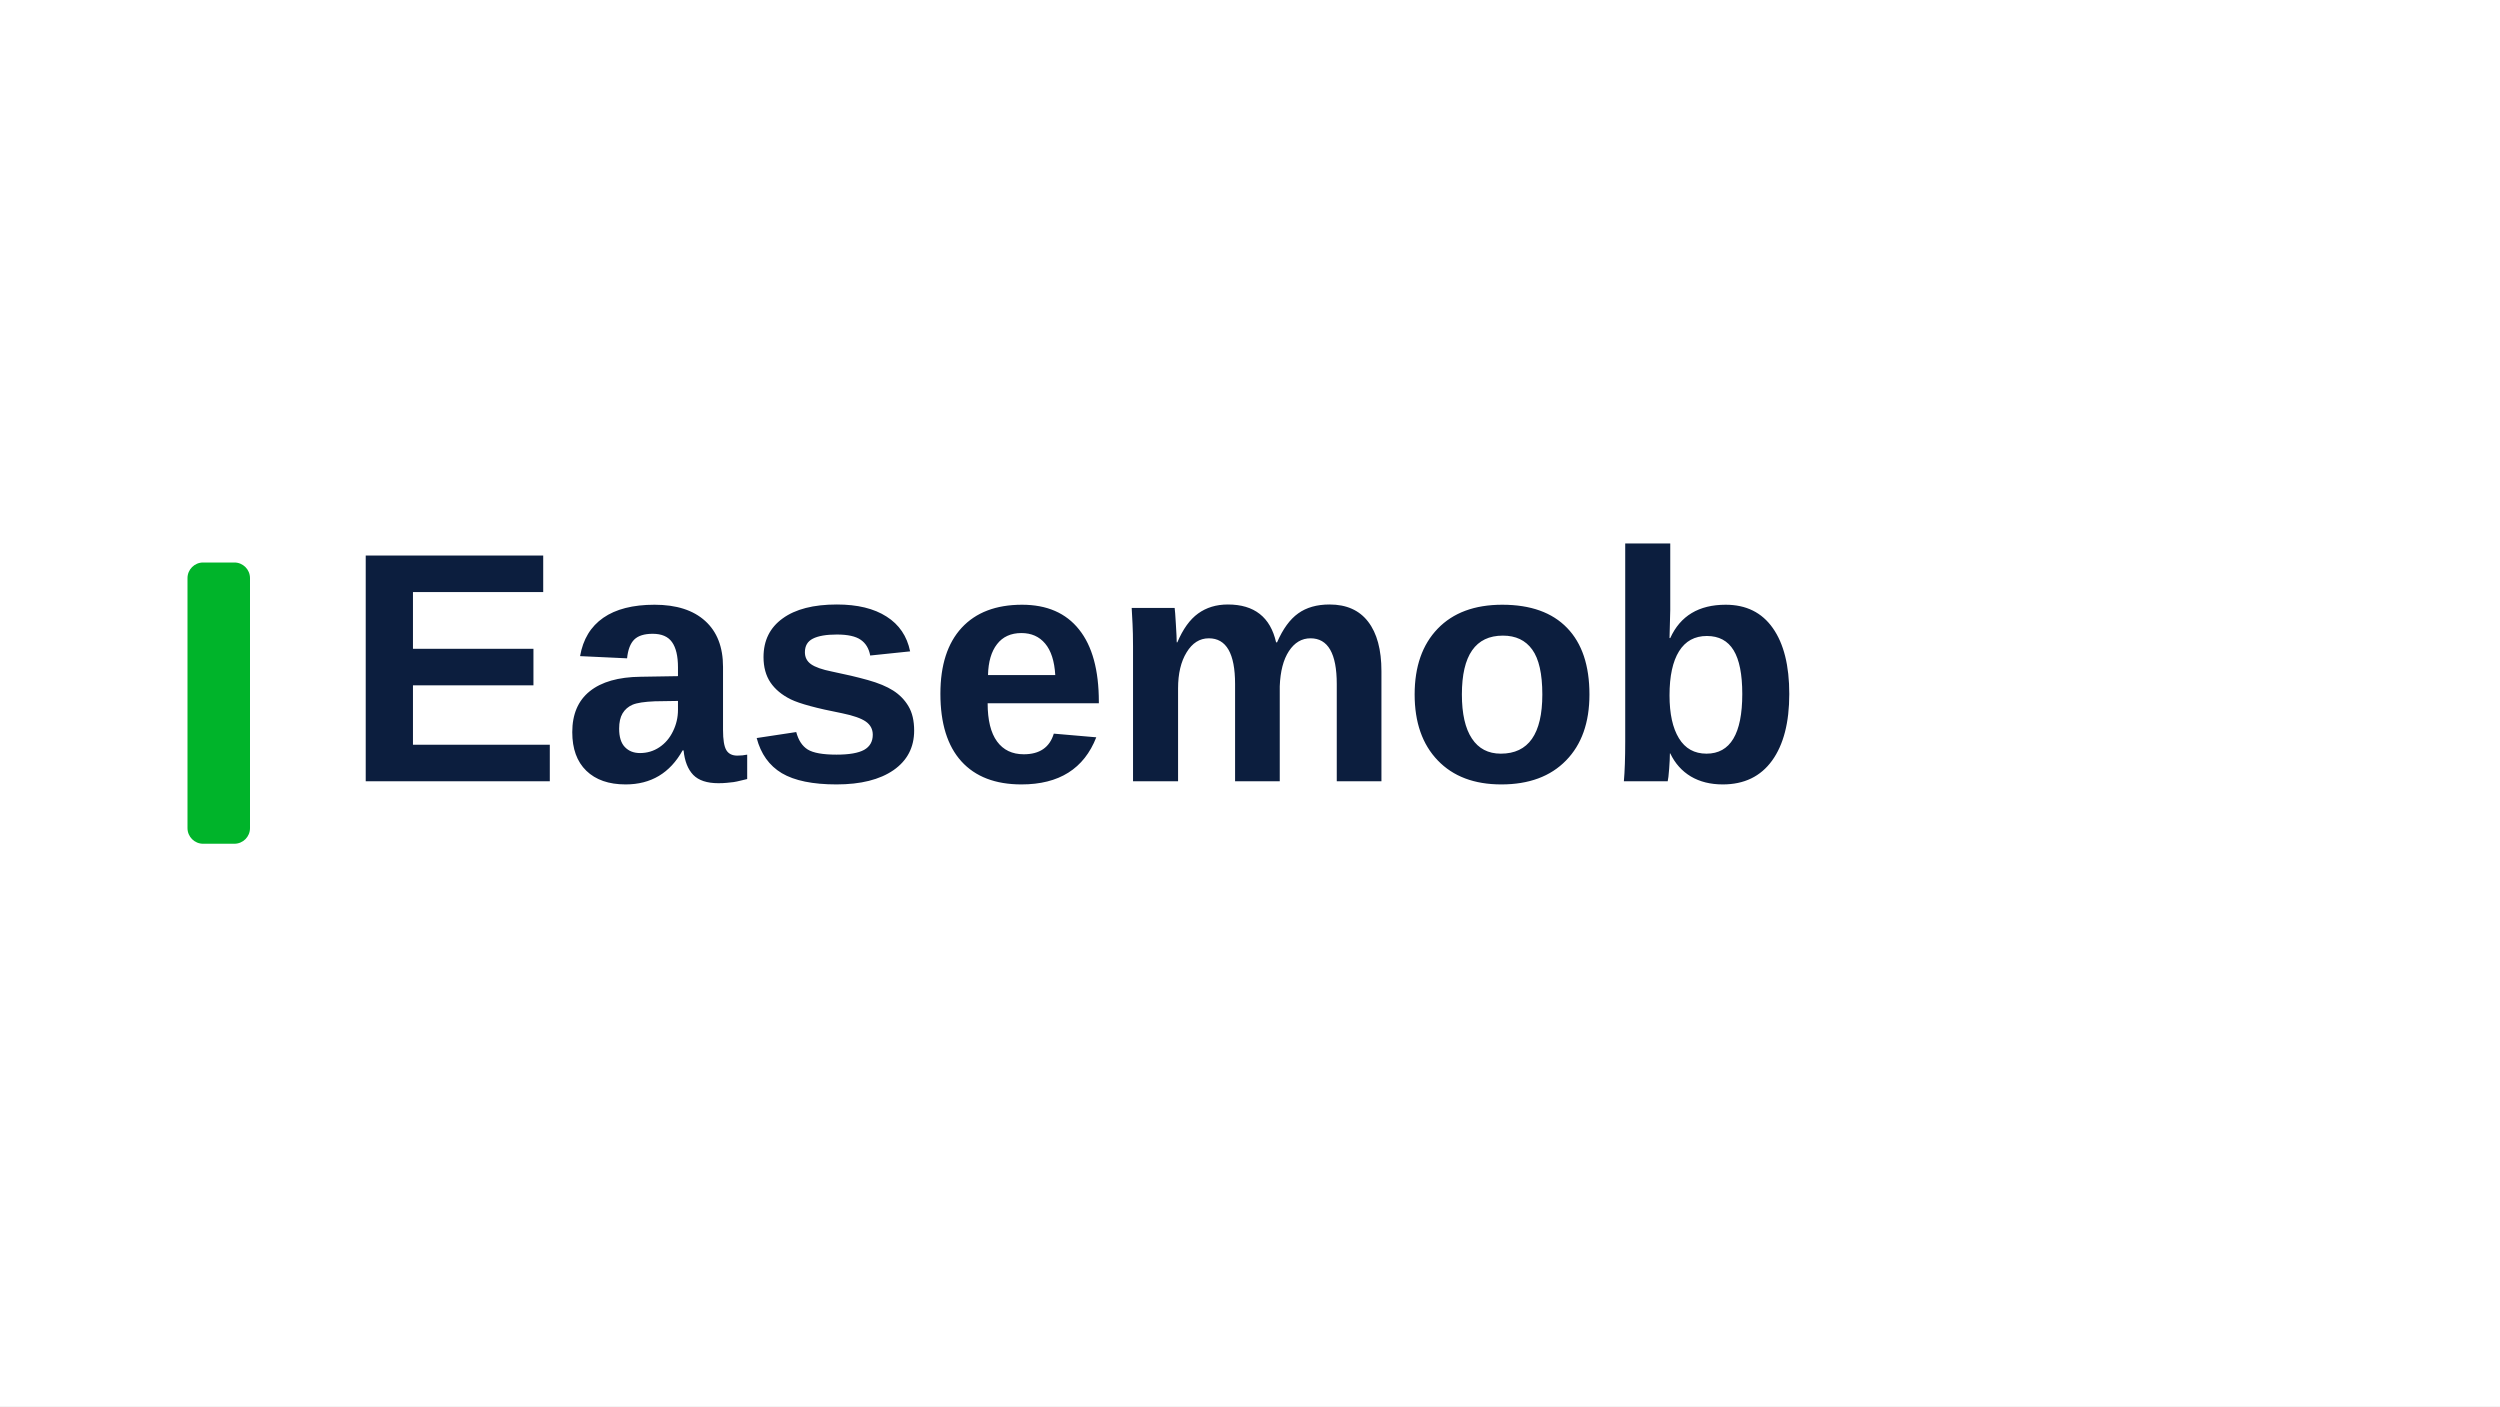
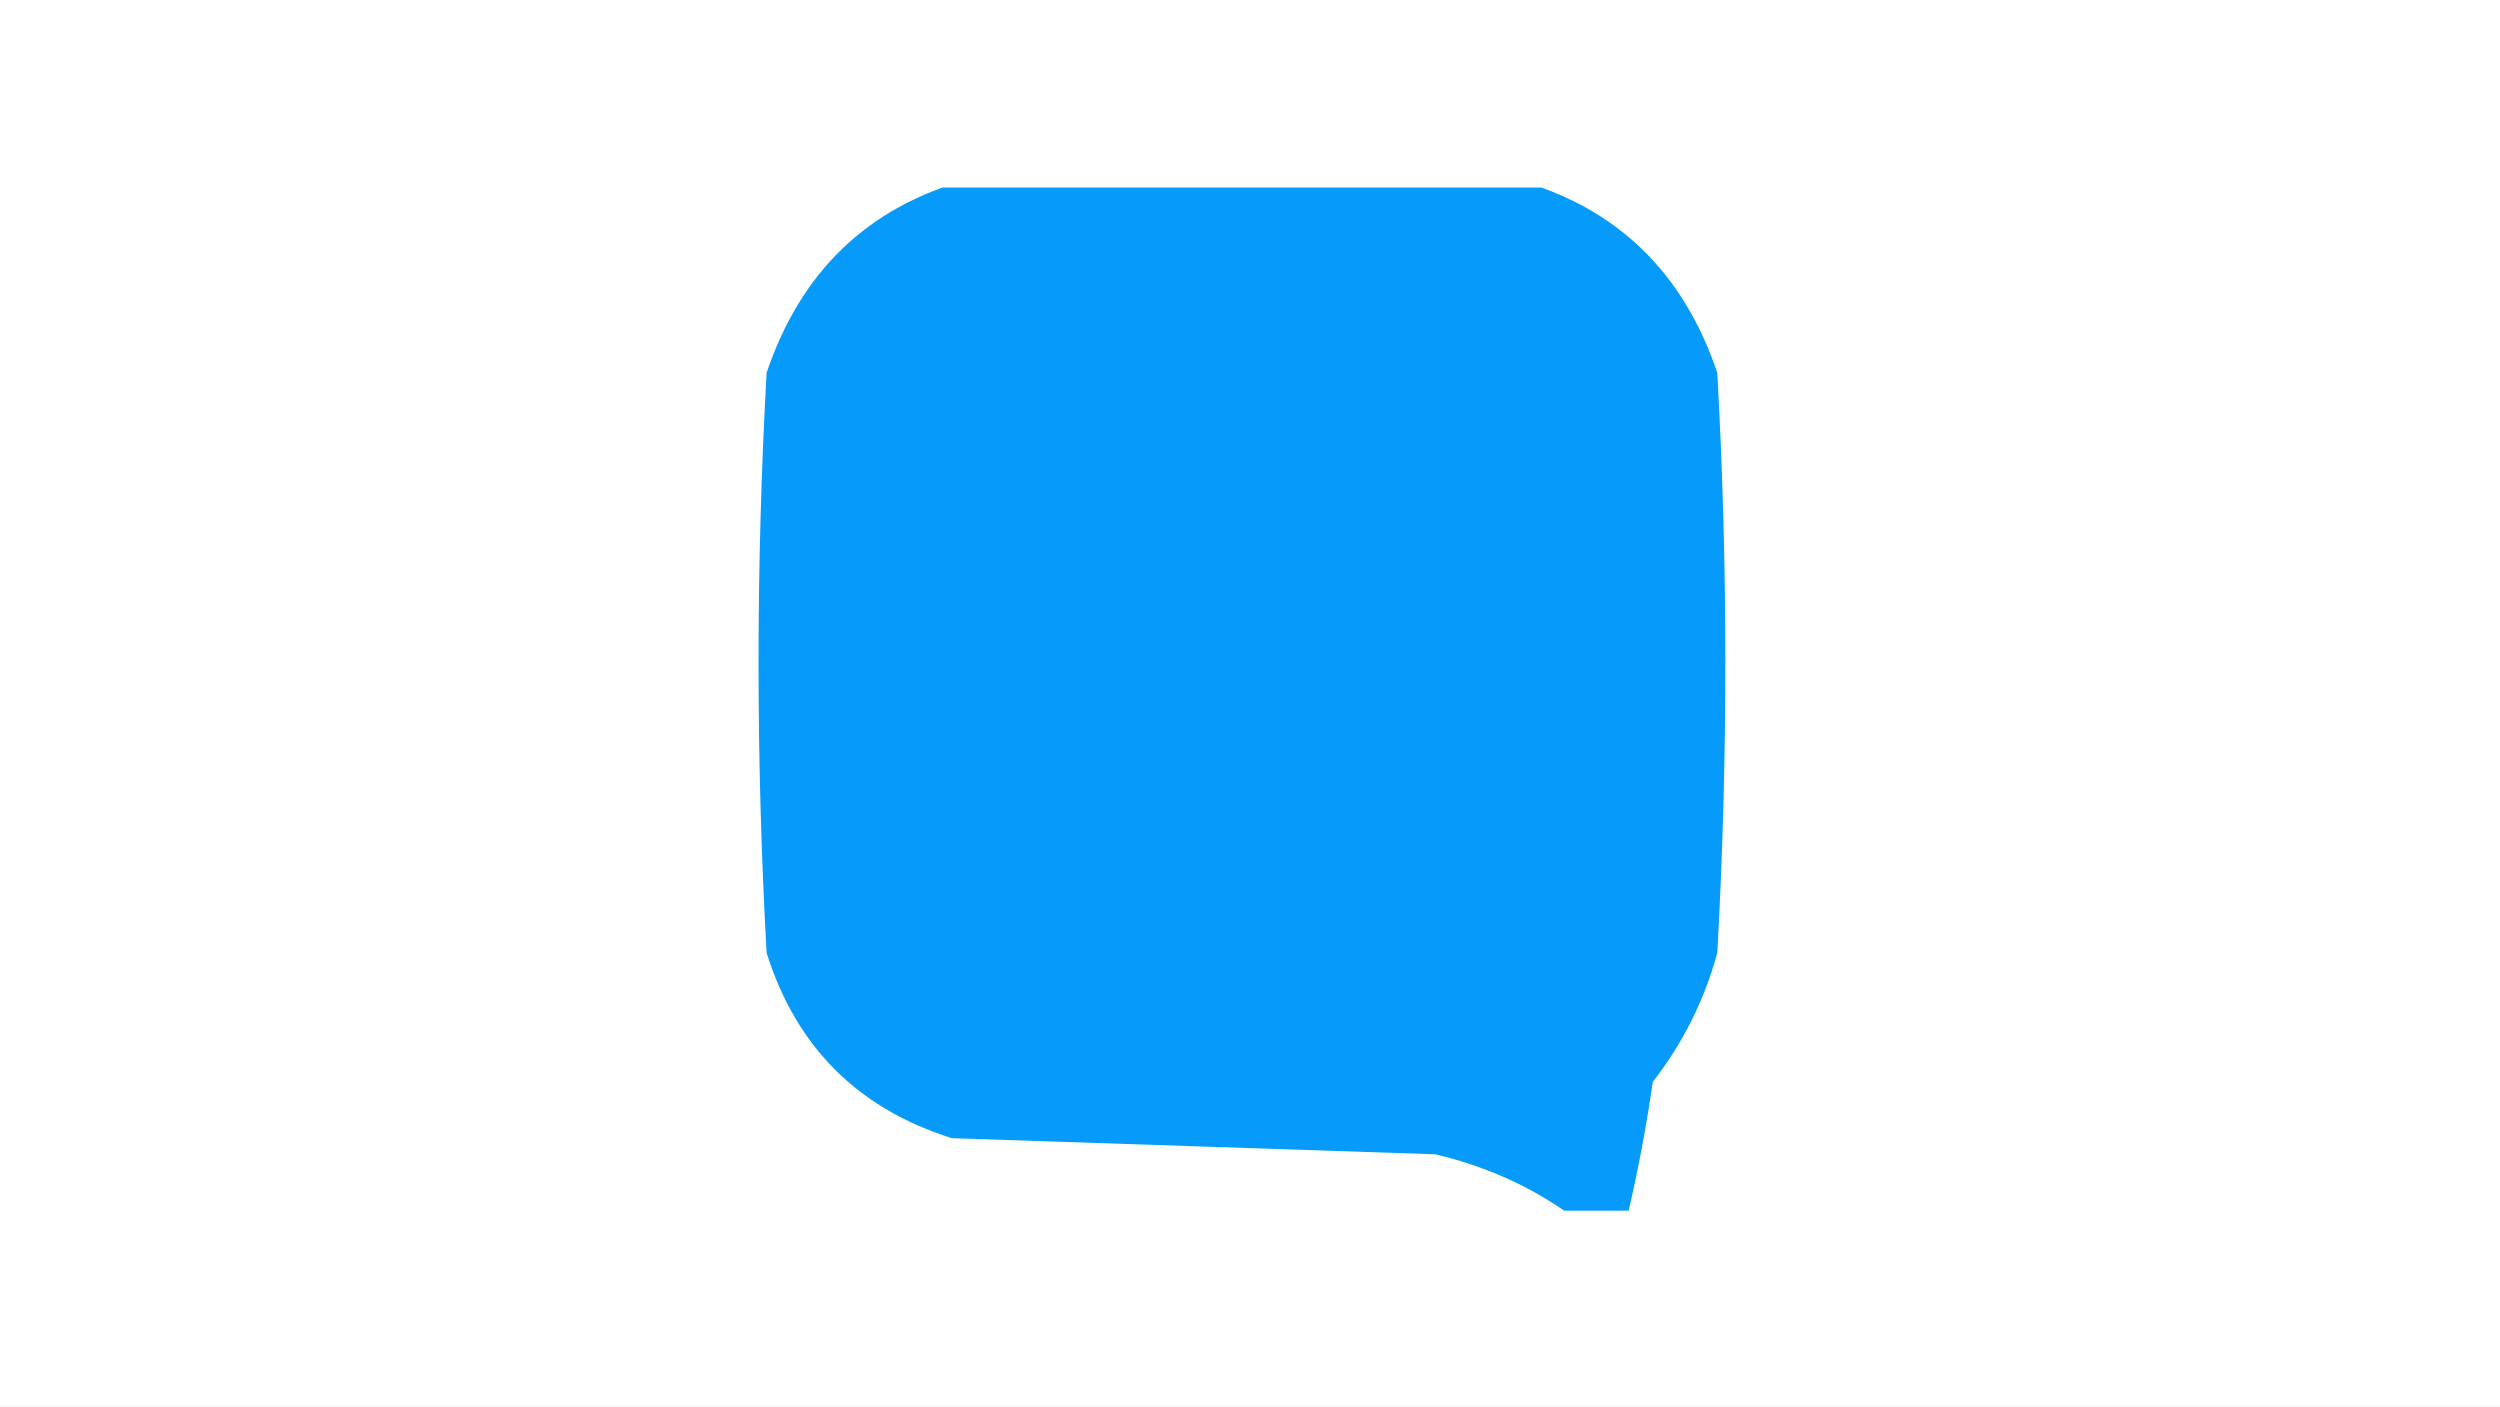
<svg xmlns="http://www.w3.org/2000/svg" width="320" height="180" viewBox="0 0 320 180" role="img" aria-labelledby="title">
  <rect width="320" height="180" fill="#ffffff" />
-   <rect x="24" y="72" width="8" height="36" rx="2" fill="#00B42A" />
-   <text x="44" y="100" fill="#0C1E3E" font-family="Arial, Helvetica, sans-serif" font-size="42" font-weight="700">Easemob</text>
+   <svg x="24" y="24" width="272" height="132" viewBox="0 0 64 64" preserveAspectRatio="xMidYMid meet">
+     <g>
+       <path style="opacity:1" fill="#069bfa" d="M 14.5,-0.5 C 25.833,-0.5 37.167,-0.5 48.5,-0.5C 54.714,1.211 58.88,5.211 61,11.5C 61.667,23.5 61.667,35.5 61,47.5C 60.194,50.446 58.861,53.112 57,55.5C 56.605,58.207 56.105,60.873 55.5,63.5C 54.167,63.5 52.833,63.5 51.5,63.5C 49.142,61.871 46.476,60.705 43.5,60C 33.5,59.667 23.5,59.333 13.5,59C 7.667,57.167 3.833,53.333 2,47.5C 1.333,35.5 1.333,23.5 2,11.5C 4.12,5.211 8.286,1.211 14.5,-0.5 Z M 13.5,4.5 C 26.267,4.039 38.933,4.539 51.5,6C 53.378,7.543 54.878,9.376 56,11.5C 56.867,17.493 57.2,23.493 57,29.5C 56.667,29.833 56.333,30.167 56,30.5C 53.989,23.63 51.489,16.963 48.5,10.5C 46.227,8.337 43.894,8.171 41.5,10C 38.514,14.139 36.18,18.639 34.5,23.5C 32.5,26.167 30.5,26.167 28.5,23.5C 26.941,19.381 25.107,15.381 23,11.5C 20,7.5 17,7.5 14,11.5C 11.389,17.724 9.055,24.058 7,30.5C 6.333,24.167 6.333,17.833 7,11.5C 8.694,8.642 10.861,6.309 13.5,4.5 Z M 12.5,36.5 C 18.659,37.605 24.325,39.771 29.5,43C 25.062,48.678 20.229,48.845 15,43.5C 13.864,41.257 13.03,38.924 12.5,36.5 Z M 48.5,36.5 C 49.497,36.47 50.164,36.97 50.5,38C 47.398,46.696 41.898,48.862 34,44.5C 33.251,43.365 33.417,42.365 34.5,41.5C 39.381,40.124 44.048,38.457 48.5,36.5 Z" />
+     </g>
+   </svg>
</svg>
